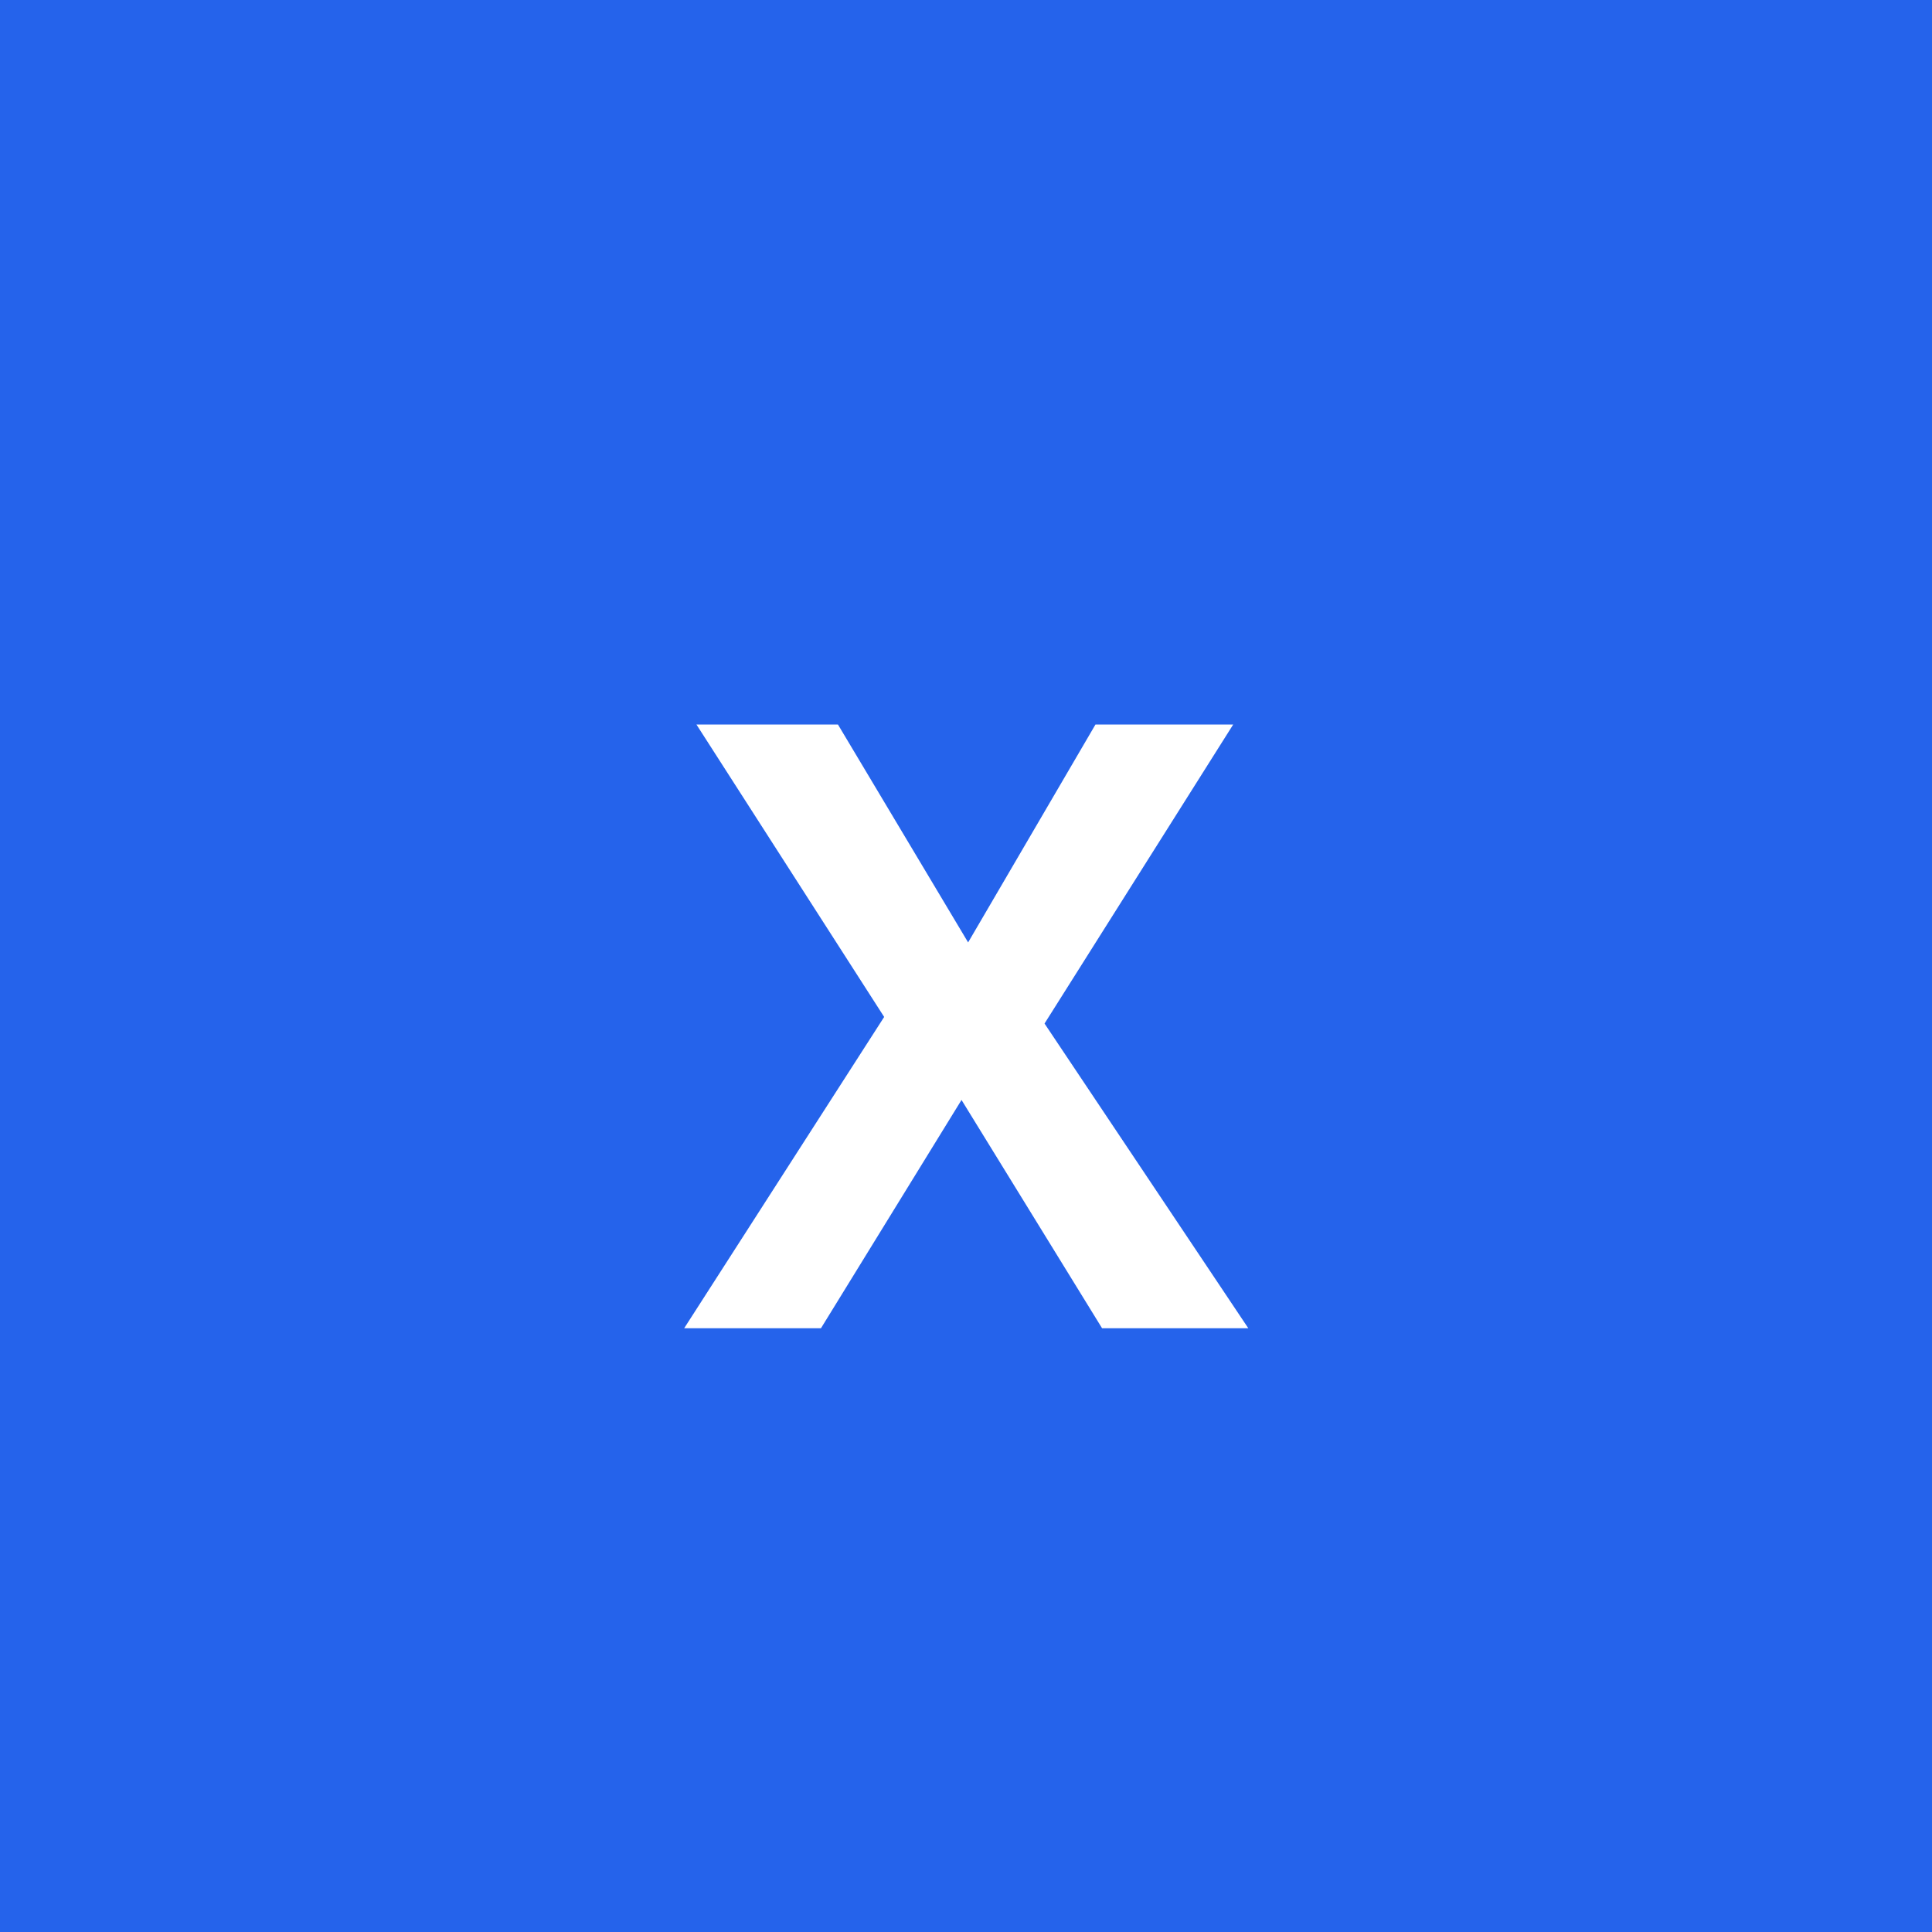
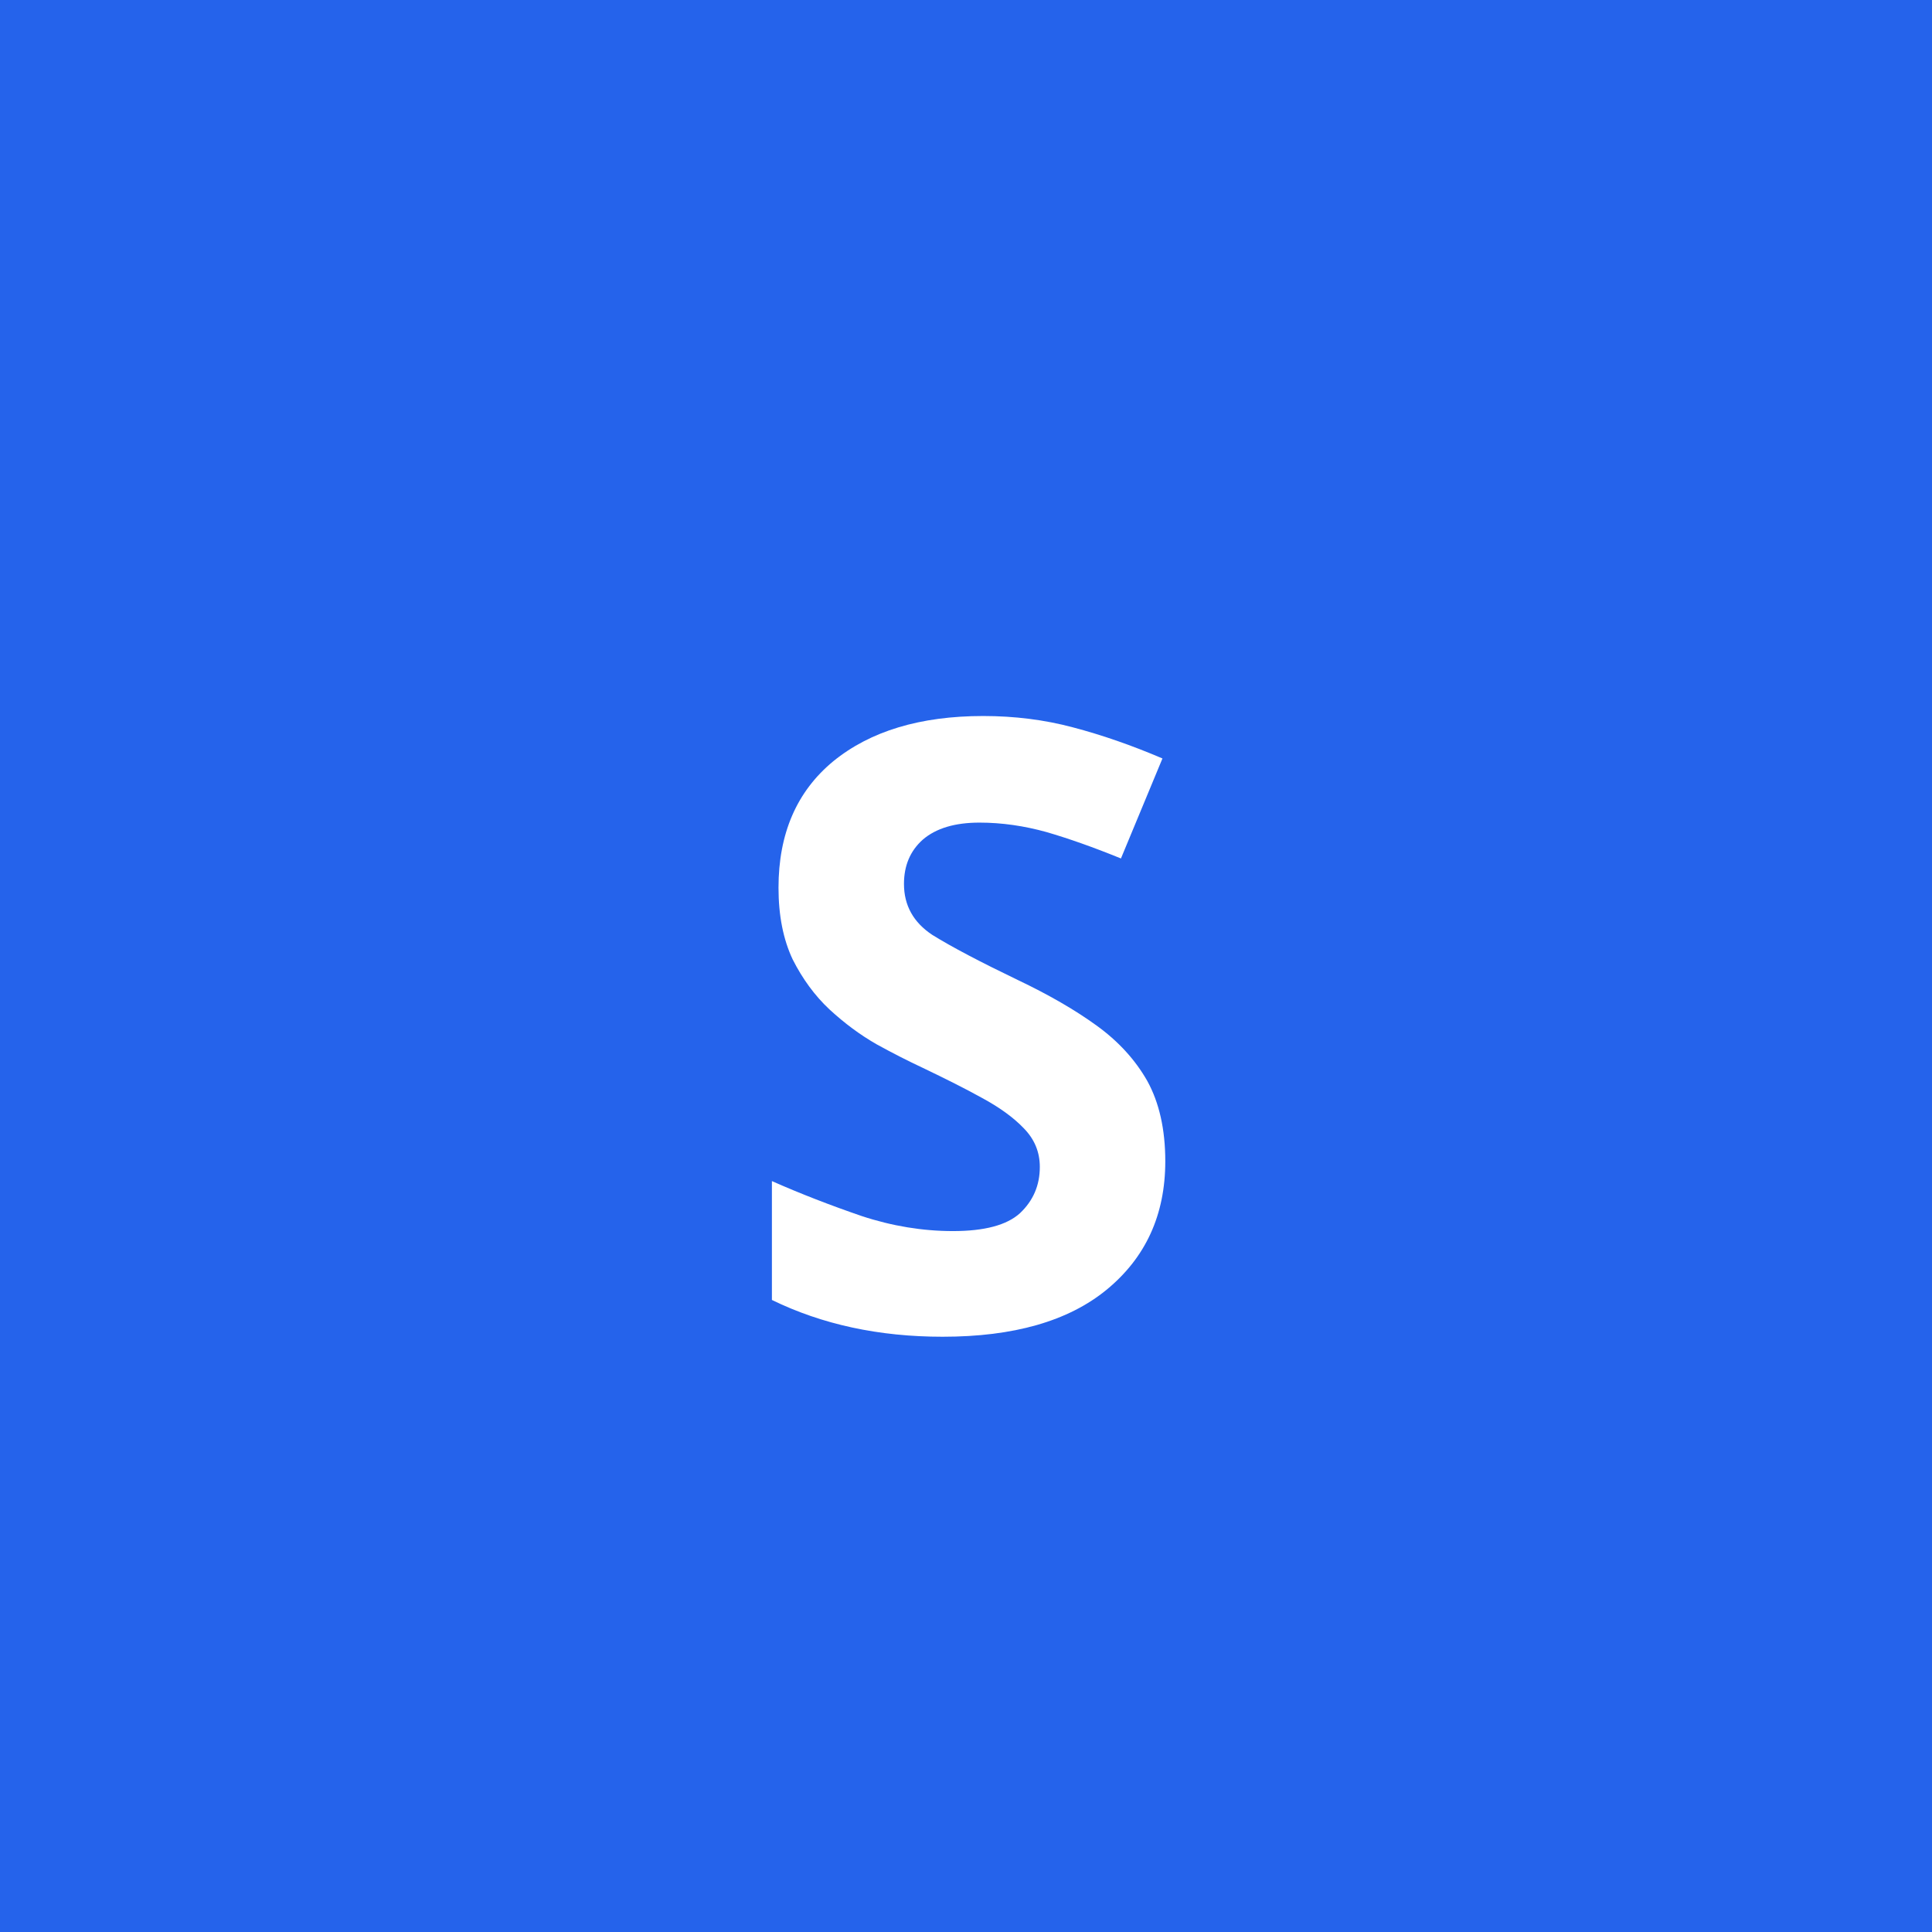
<svg xmlns="http://www.w3.org/2000/svg" viewBox="0 0 32 32">
  <rect width="32" height="32" fill="#2563EB" />
-   <text x="16" y="22" text-anchor="middle" fill="white" font-family="system-ui, sans-serif" font-weight="800" font-size="14">X</text>
+   <text x="16" y="22" text-anchor="middle" fill="white" font-family="system-ui, sans-serif" font-weight="800" font-size="14">S</text>
</svg>
